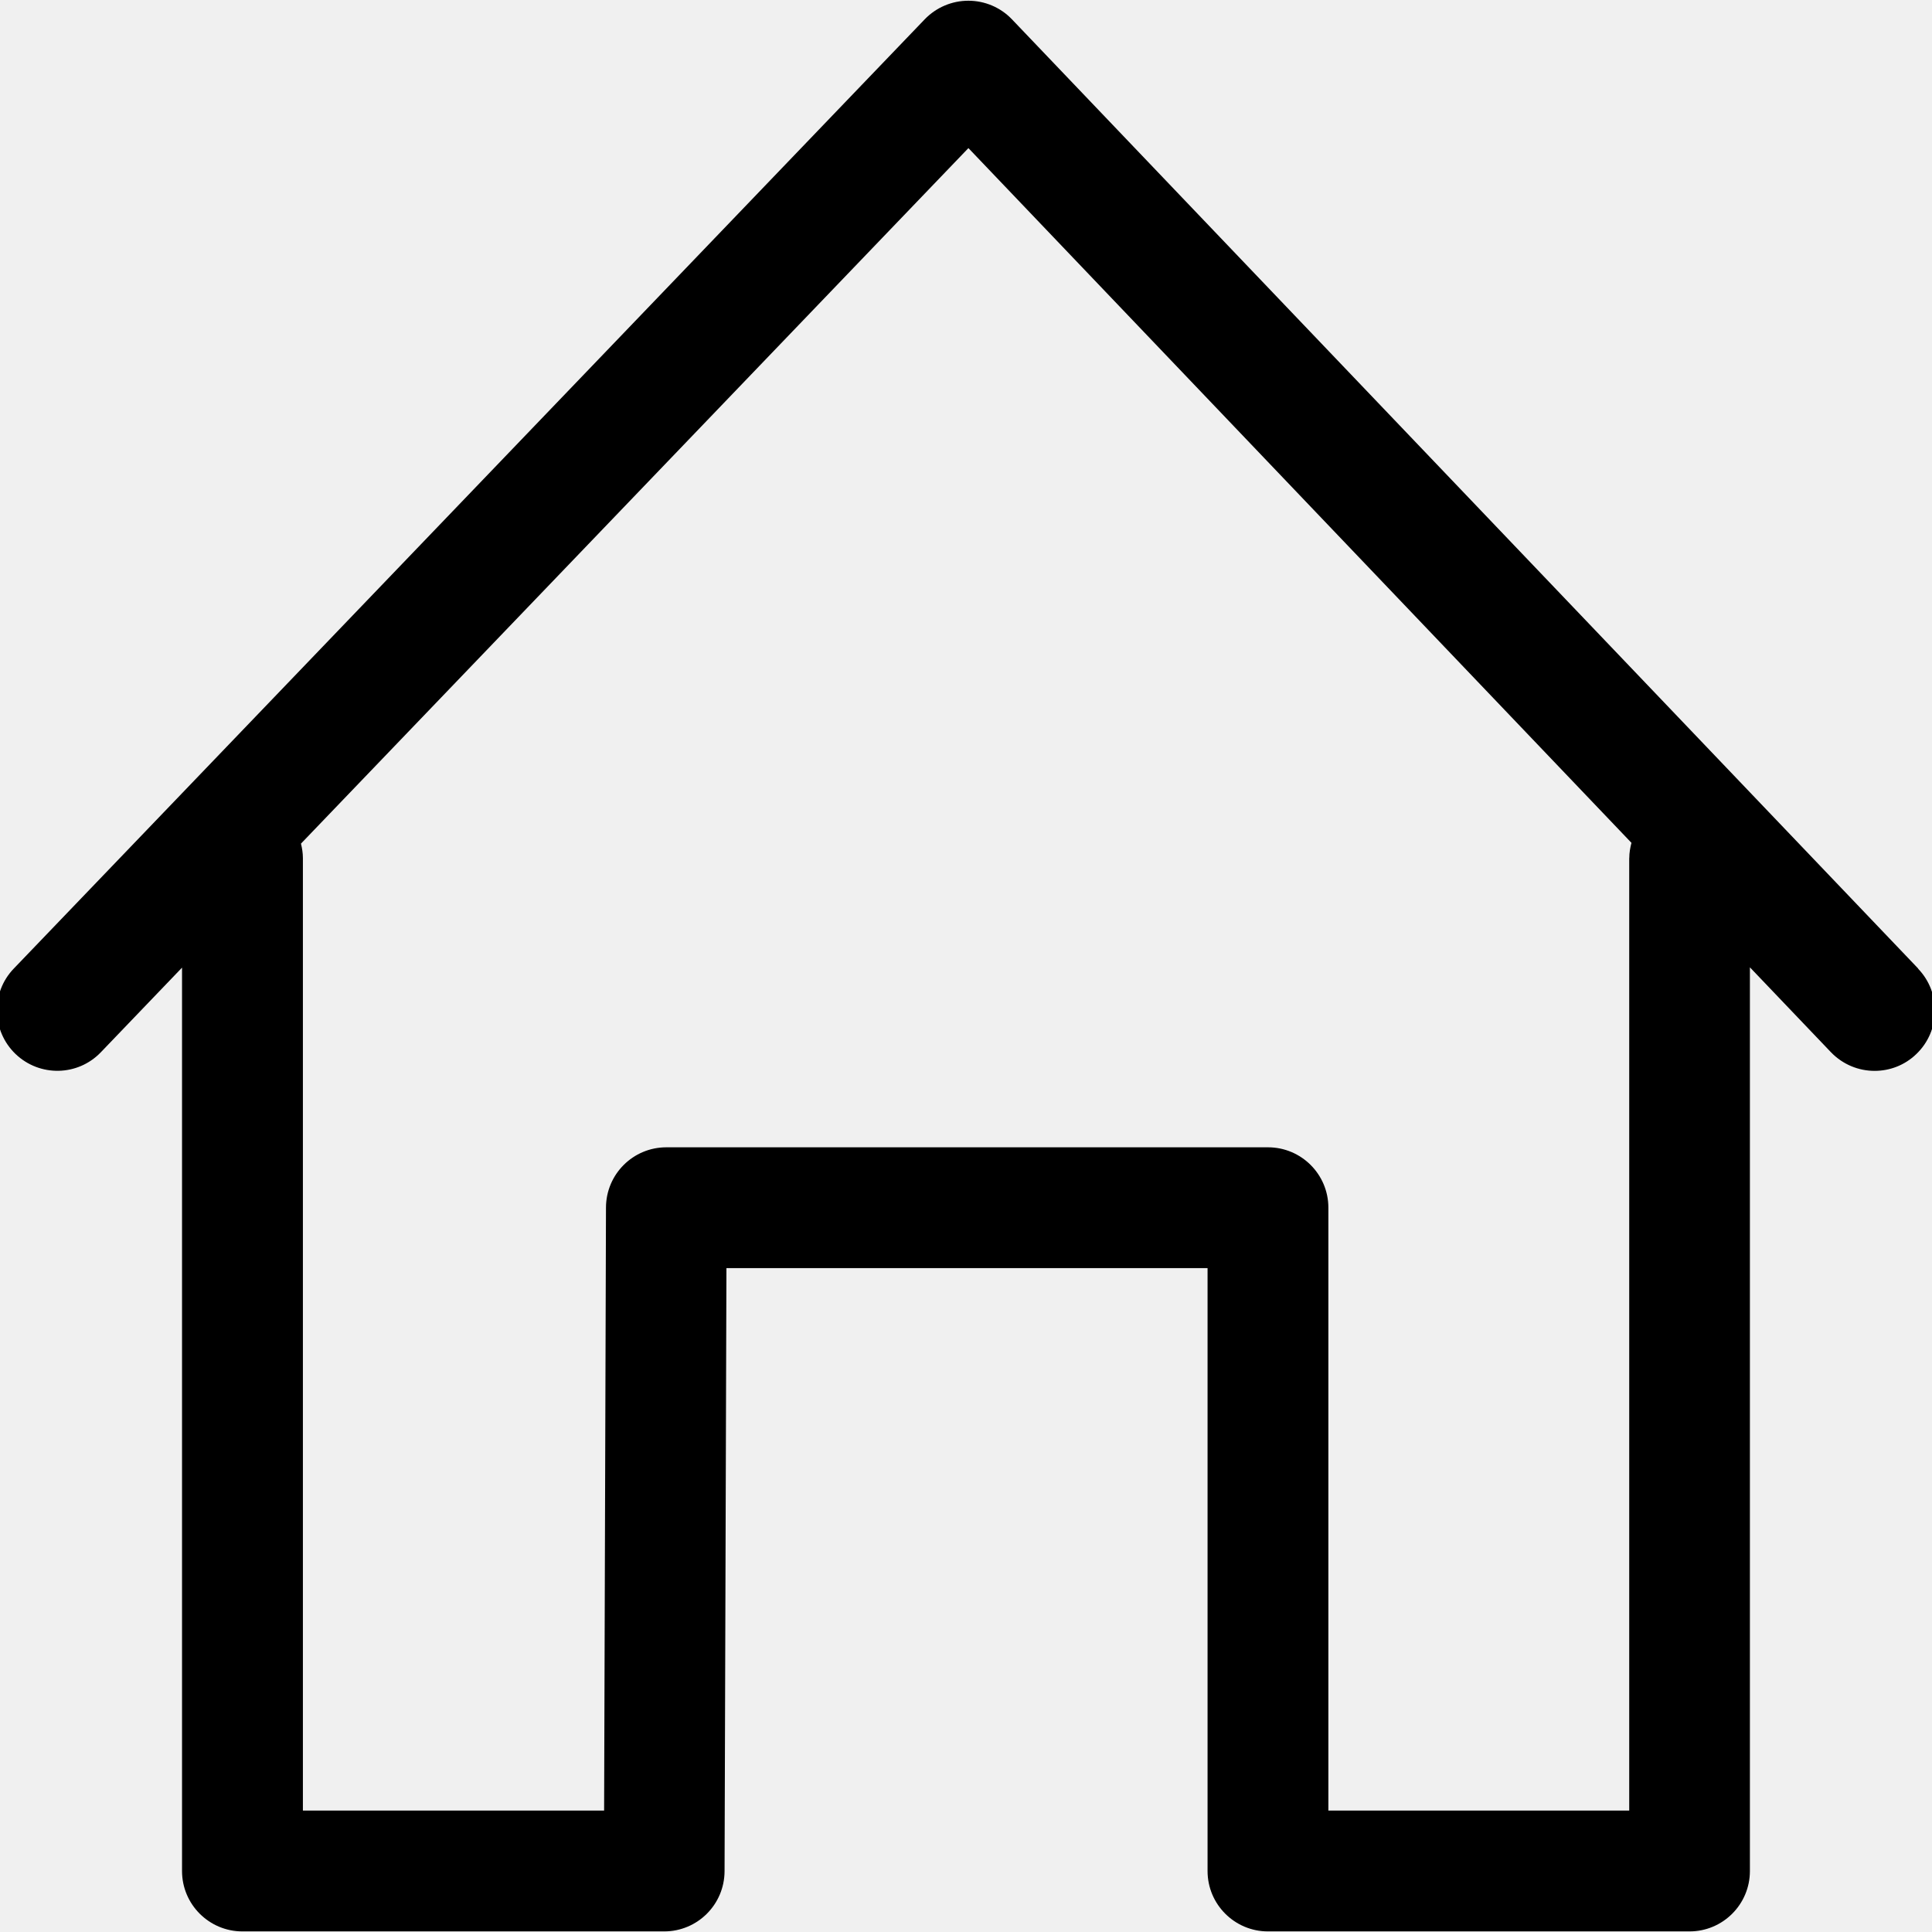
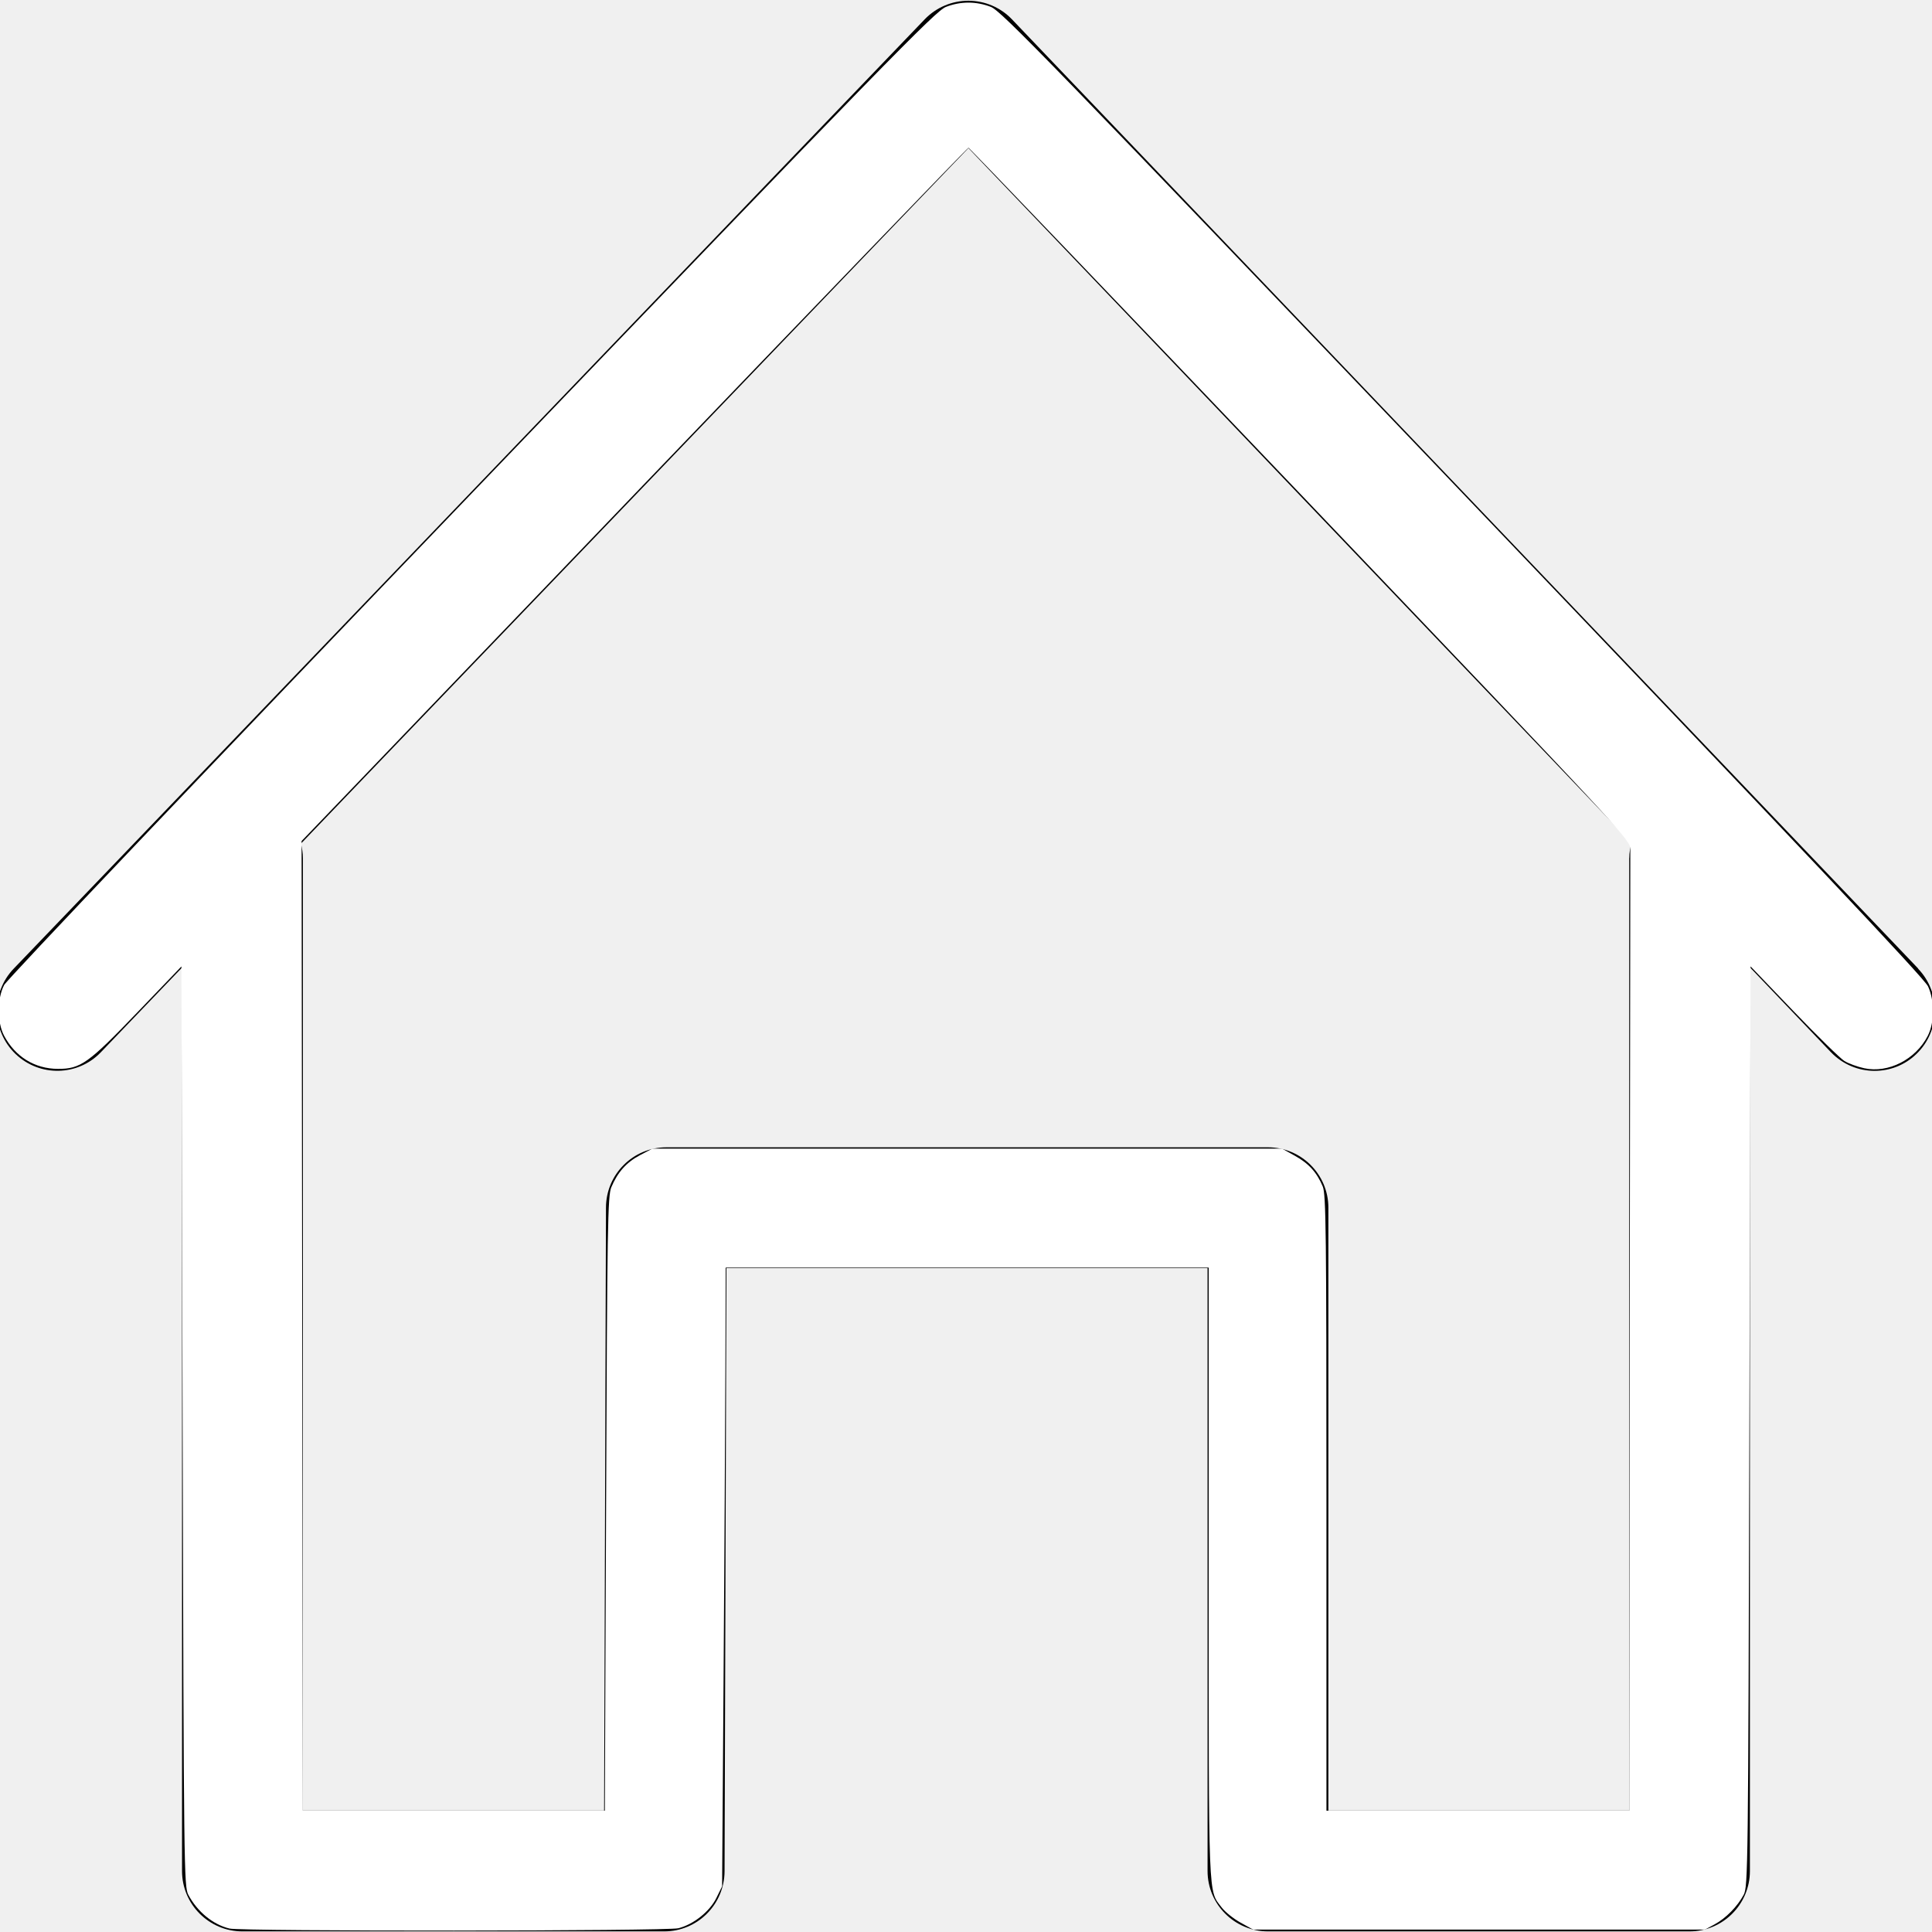
- <svg xmlns="http://www.w3.org/2000/svg" fill="#000000" width="800px" height="800px" viewBox="0 0 32 32" version="1.1">
-   <path d="M31.772 16.043l-15.012-15.724c-0.189-0.197-0.449-0.307-0.721-0.307s-0.533 0.111-0.722 0.307l-15.089 15.724c-0.383 0.398-0.369 1.031 0.029 1.414 0.399 0.382 1.031 0.371 1.414-0.029l1.344-1.401v14.963c0 0.552 0.448 1 1 1h6.986c0.551 0 0.998-0.445 1-0.997l0.031-9.989h7.969v9.986c0 0.552 0.448 1 1 1h6.983c0.552 0 1-0.448 1-1v-14.968l1.343 1.407c0.197 0.204 0.459 0.308 0.722 0.308 0.249 0 0.499-0.092 0.692-0.279 0.398-0.382 0.411-1.015 0.029-1.413zM26.985 14.213v15.776h-4.983v-9.986c0-0.552-0.448-1-1-1h-9.965c-0.551 0-0.998 0.445-1 0.997l-0.031 9.989h-4.989v-15.777c0-0.082-0.013-0.162-0.032-0.239l11.055-11.52 10.982 11.507c-0.021 0.081-0.036 0.165-0.036 0.252z" />
+ <svg xmlns="http://www.w3.org/2000/svg" fill="#000000" width="800px" height="800px" viewBox="0 0 32 32" version="1.1" id="svg4">
+   <defs id="defs8" />
+   <path d="M31.772 16.043l-15.012-15.724c-0.189-0.197-0.449-0.307-0.721-0.307s-0.533 0.111-0.722 0.307l-15.089 15.724c-0.383 0.398-0.369 1.031 0.029 1.414 0.399 0.382 1.031 0.371 1.414-0.029l1.344-1.401v14.963c0 0.552 0.448 1 1 1h6.986c0.551 0 0.998-0.445 1-0.997l0.031-9.989h7.969v9.986c0 0.552 0.448 1 1 1h6.983c0.552 0 1-0.448 1-1v-14.968l1.343 1.407c0.197 0.204 0.459 0.308 0.722 0.308 0.249 0 0.499-0.092 0.692-0.279 0.398-0.382 0.411-1.015 0.029-1.413zM26.985 14.213v15.776h-4.983v-9.986c0-0.552-0.448-1-1-1h-9.965c-0.551 0-0.998 0.445-1 0.997l-0.031 9.989h-4.989v-15.777c0-0.082-0.013-0.162-0.032-0.239l11.055-11.52 10.982 11.507c-0.021 0.081-0.036 0.165-0.036 0.252z" id="path2" />
+   <path style="fill:#ffffff;stroke-width:0.995" d="m 95.025,798.572 c -6.865,-1.671 -13.311,-6.961 -17.053,-13.995 -1.783,-3.352 -1.871,-10.625 -2.35,-193.941 L 75.124,400.177 56.85,419.21 C 36.559,440.343 33.336,442.635 23.97,442.598 14.391,442.559 6.331,437.587 1.691,428.856 -1.242,423.337 -1.232,413.476 1.712,407.881 2.957,405.514 83.692,320.625 195.361,204.268 367.317,25.094 387.367,4.525 391.696,2.855 397.82,0.493 404.164,0.49 410.276,2.848 414.592,4.513 434.403,24.939 605.703,204.34 747.124,352.449 796.856,405.136 798.374,408.458 c 2.75,6.018 2.694,14.983 -0.127,20.466 -5.043,9.8 -16.329,15.555 -26.306,13.415 -2.82,-0.605 -6.528,-1.965 -8.241,-3.024 -1.713,-1.058 -11.149,-10.3 -20.969,-20.537 l -17.855,-18.612 -0.498,190.464 c -0.479,183.322 -0.567,190.595 -2.35,193.947 -2.586,4.861 -7.386,9.74 -12.078,12.276 l -3.98,2.152 h -93.532 -93.532 l -5.228,-2.897 c -2.876,-1.593 -6.363,-4.385 -7.75,-6.203 -5.698,-7.47 -5.43,-0.645 -5.43,-138.289 V 524.876 h -100 -100 l -0.134,41.542 c -0.074,22.848 -0.41,80.498 -0.746,128.109 l -0.612,86.567 -2.368,4.811 c -2.758,5.602 -9.487,10.967 -15.734,12.544 -4.789,1.209 -180.938,1.326 -185.878,0.123 z M 250.972,622.637 c 0.469,-115.401 0.669,-127.476 2.166,-131.041 2.61,-6.212 6.279,-10.315 11.849,-13.252 l 5.162,-2.722 h 130.348 130.348 l 5.344,2.96 c 5.724,3.171 9.103,6.898 11.541,12.734 1.341,3.209 1.523,18.908 1.523,131.041 v 127.395 h 62.687 62.687 l 0.204,-197.015 c 0.112,-108.358 0.224,-198.809 0.249,-201.001 0.045,-3.954 -1.076,-5.161 -136.673,-147.264 C 463.211,125.669 401.386,61.194 401.016,61.194 c -0.369,0 -62.652,64.59 -138.406,143.532 l -137.735,143.532 0.265,200.746 0.265,200.746 h 62.524 62.524 z" id="path183" transform="scale(0.04)" />
</svg>
